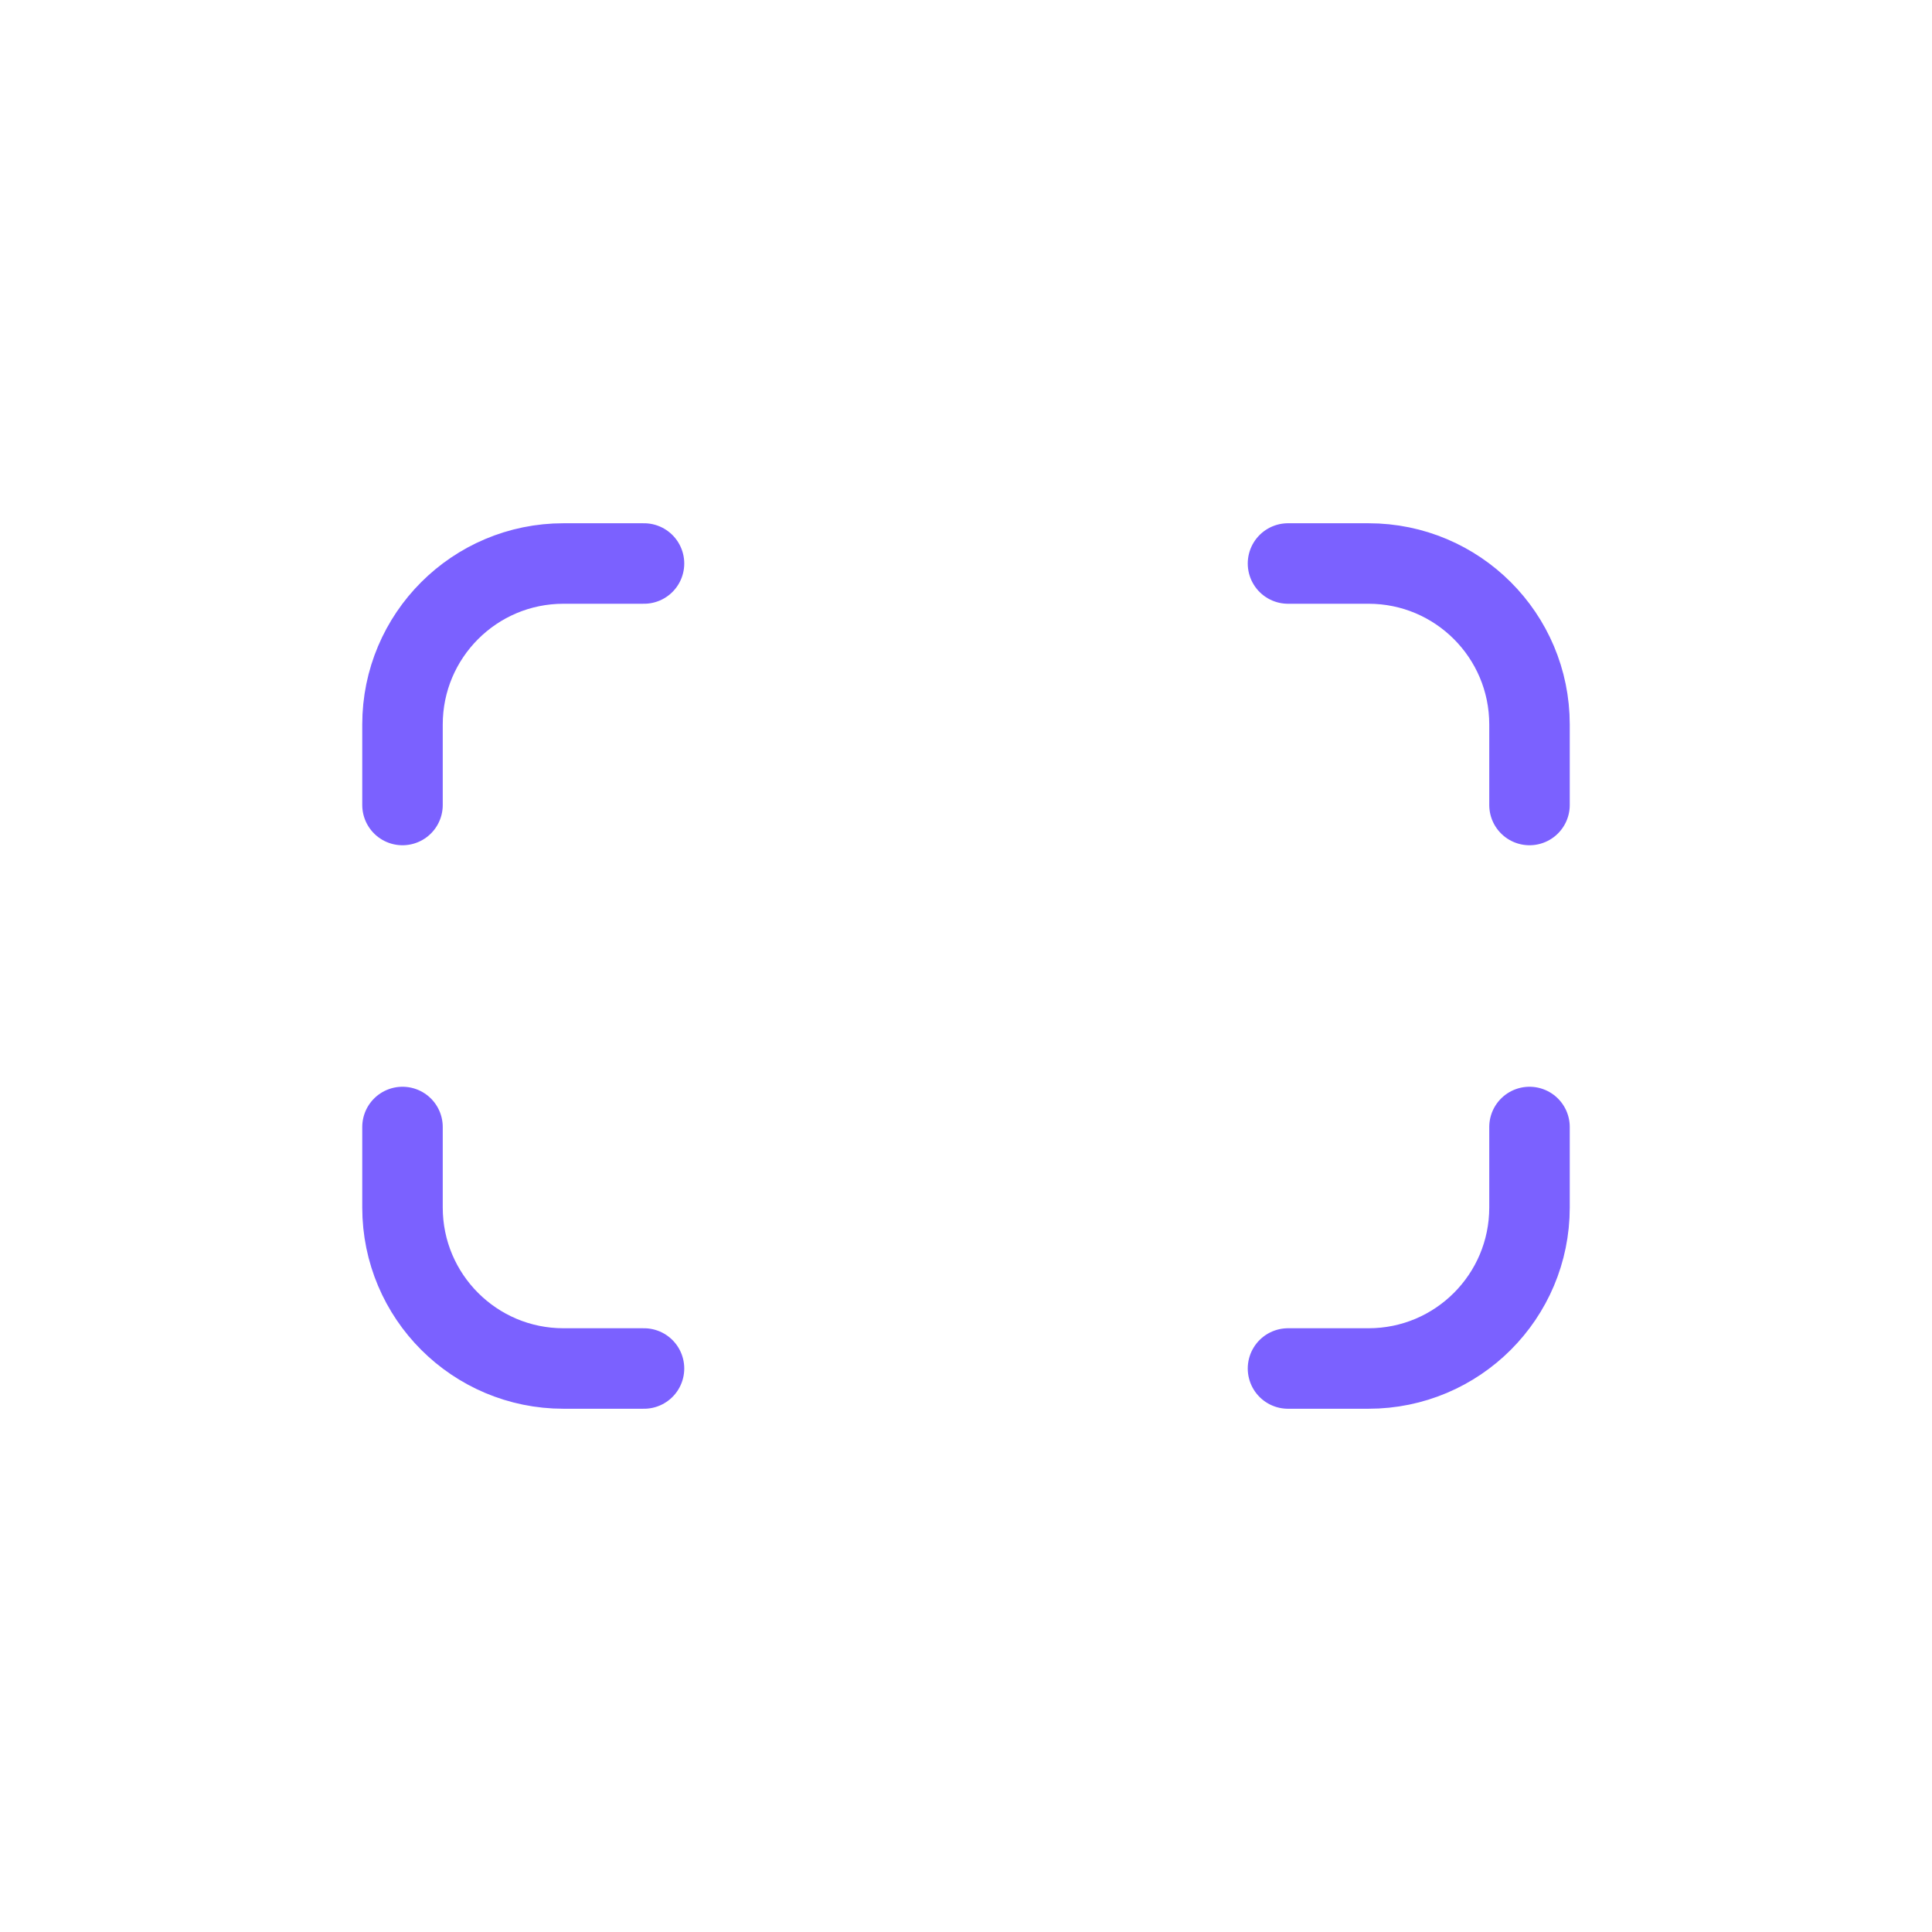
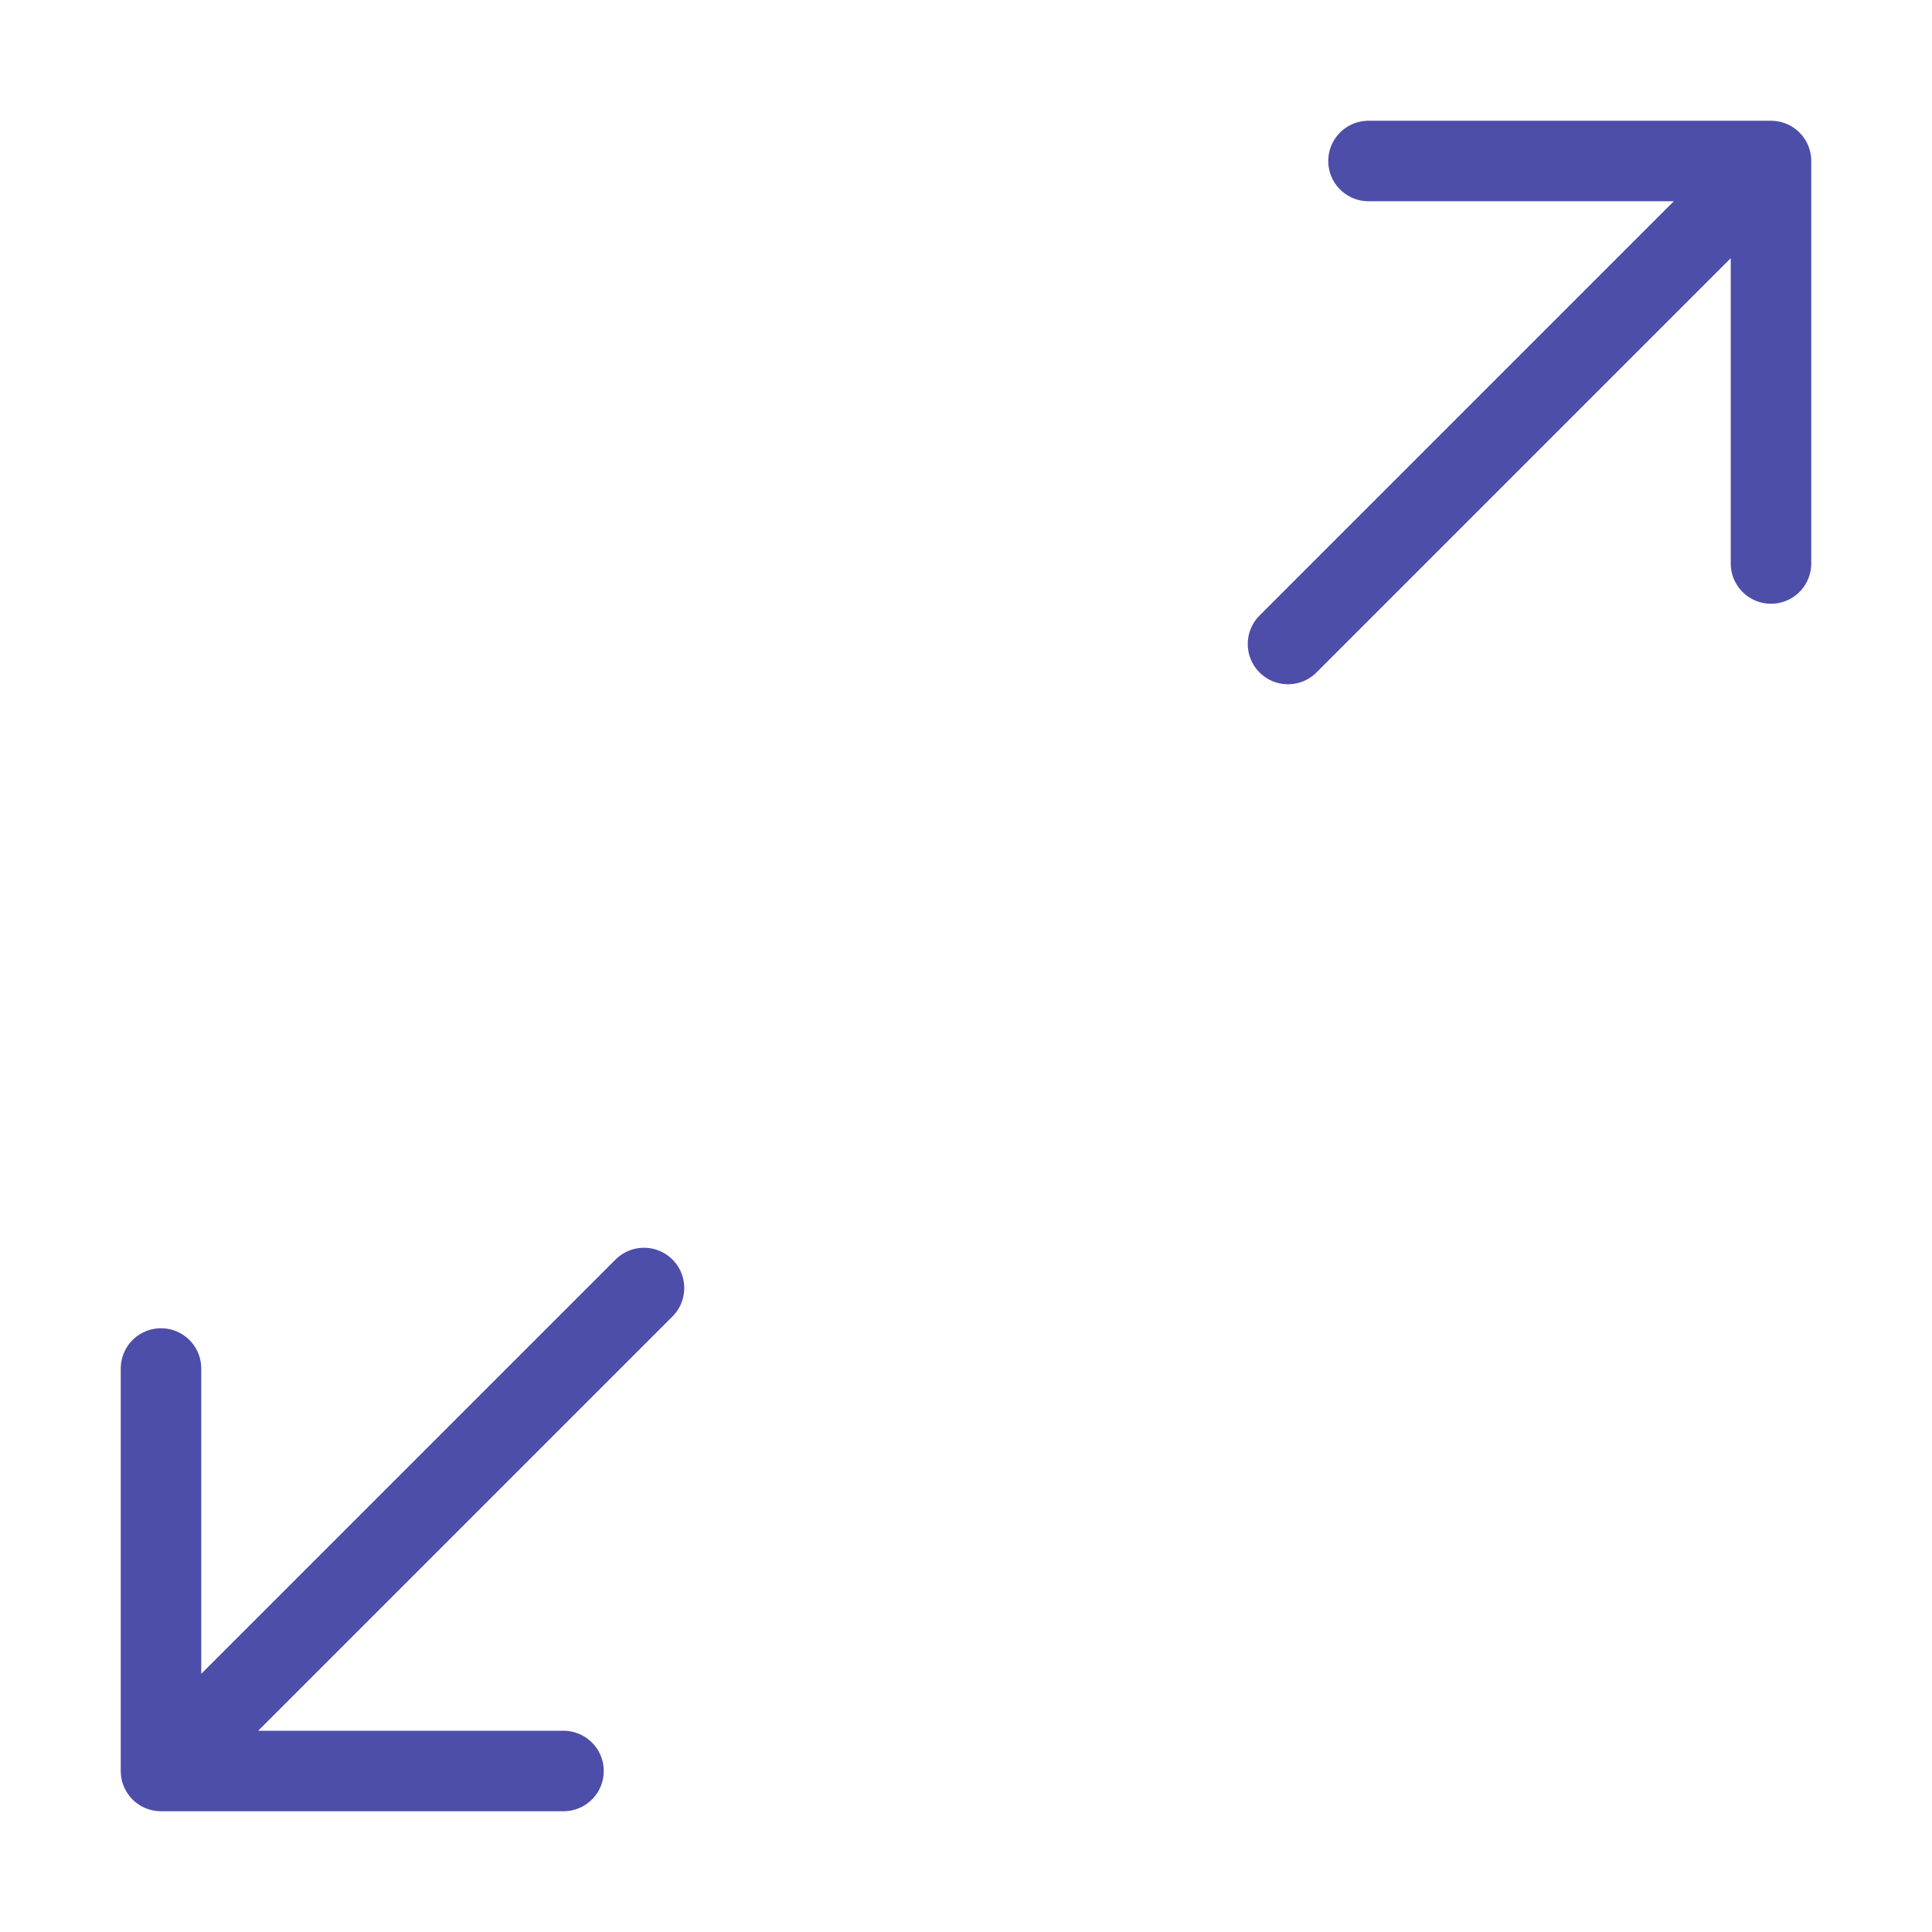
<svg xmlns="http://www.w3.org/2000/svg" width="24" height="24" viewBox="0 0 24 24" fill="none">
-   <path d="M16 7H17C18.105 7 19 7.895 19 9V10M19 14V15C19 16.105 18.105 17 17 17H16M8 17H7C5.895 17 5 16.105 5 15V14M5 10L5 9C5 7.895 5.895 7 7 7L8 7" stroke="#7B61FF" stroke-linecap="round" stroke-linejoin="round" />
+   <path d="M17 2L22 2M22 2V7M22 2L16 8M7 22H2M2 22L2 17M2 22L8 16" stroke="#4D4DAA" stroke-linecap="round" stroke-linejoin="round" />
</svg>
